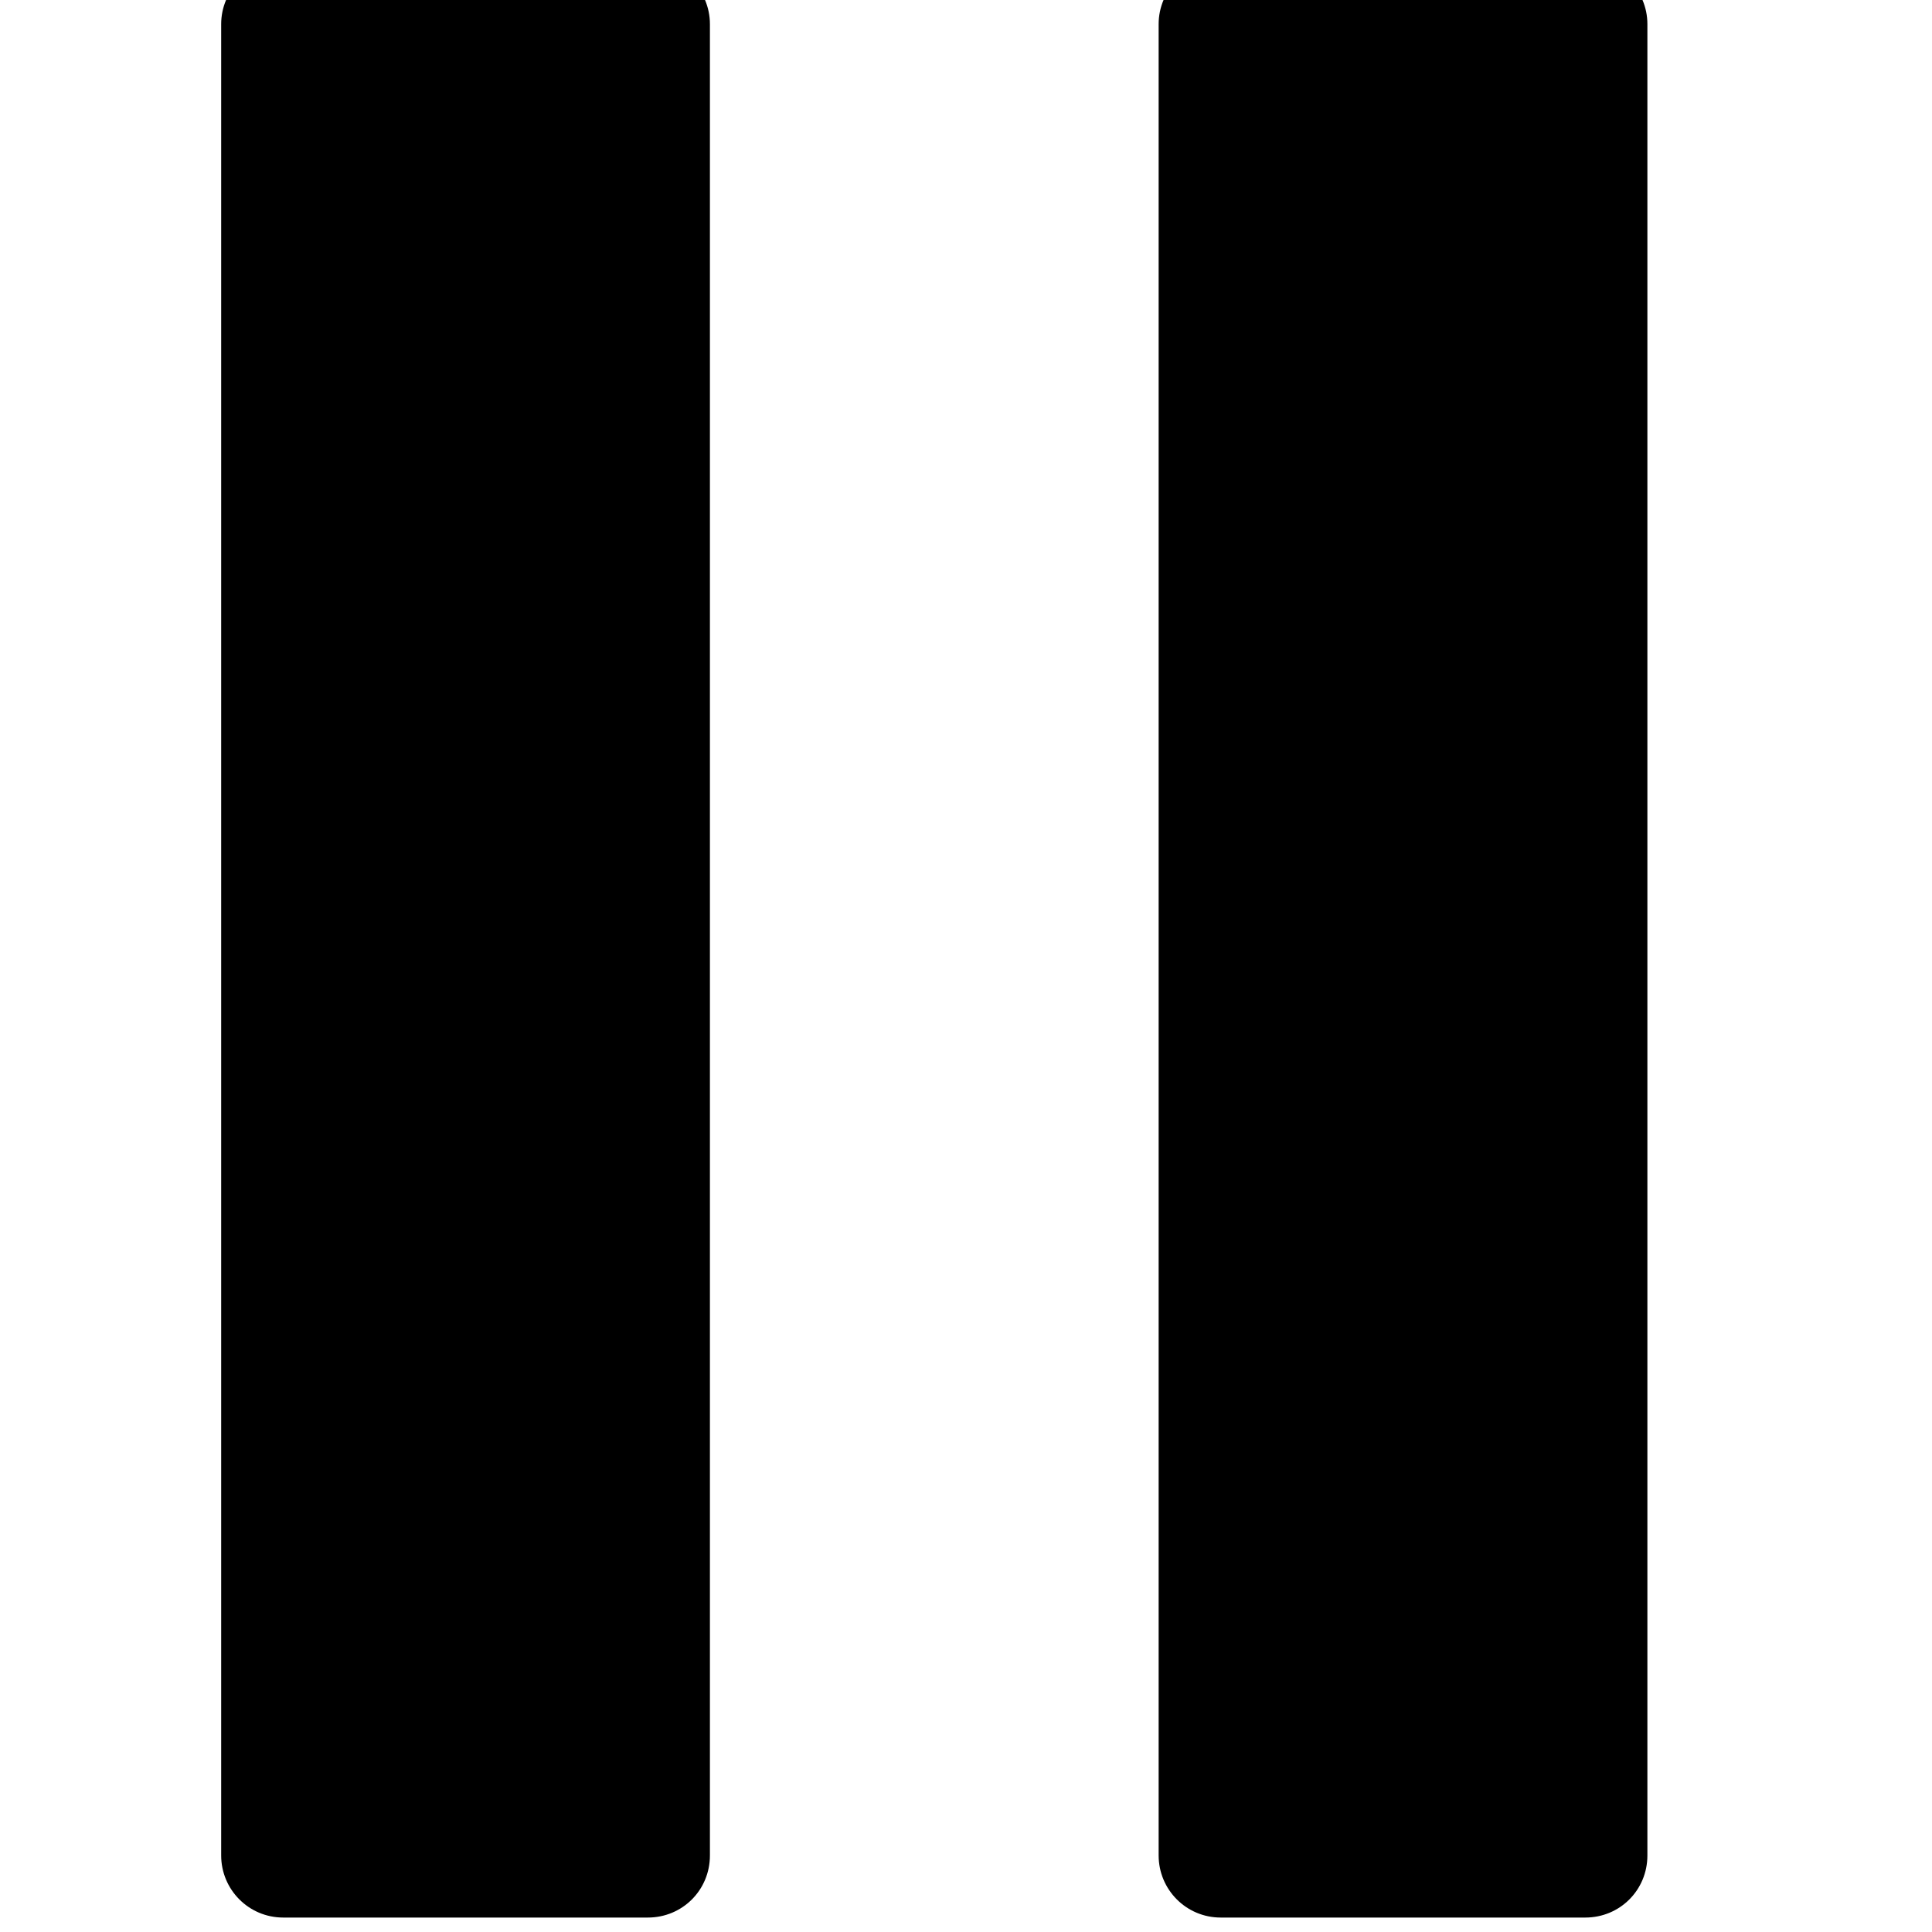
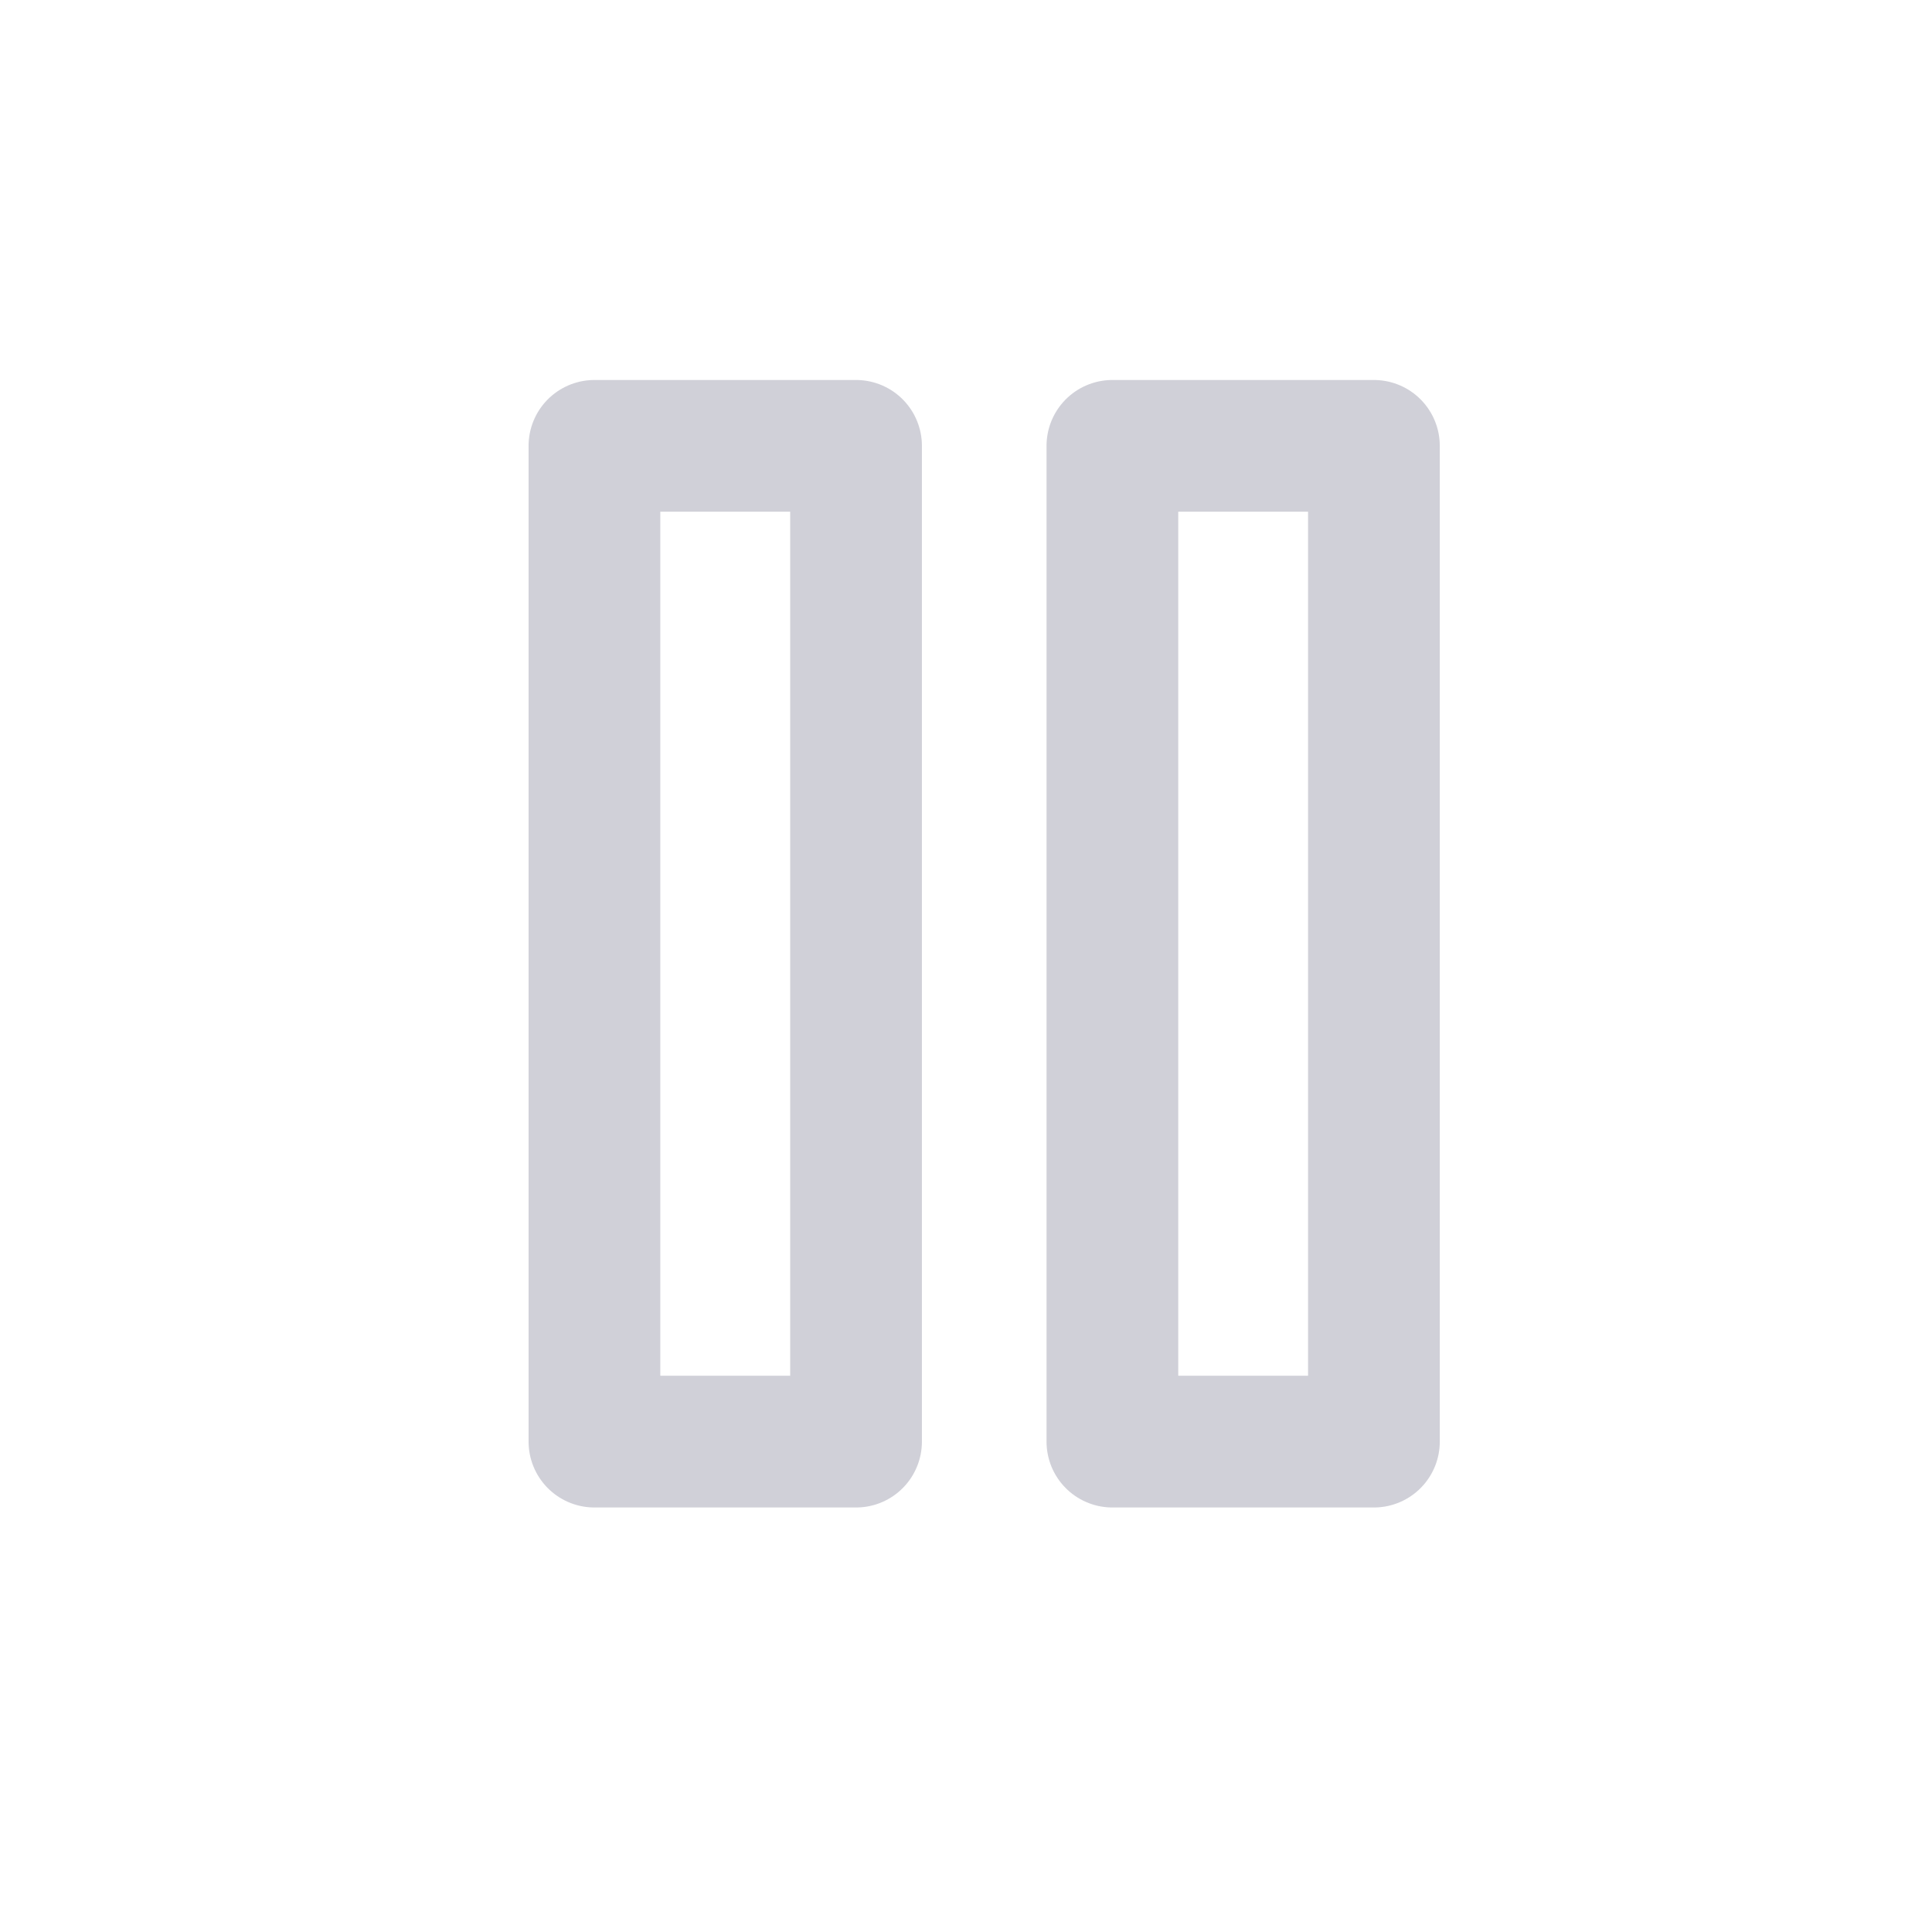
- <svg xmlns="http://www.w3.org/2000/svg" aria-hidden="true" fill="currentColor" height="1em" width="1em" viewBox="64 64 896 896">
-   <g style="transform: scale(25)">
-     <g transform="scale(0.07812)" transform-origin="bottom">
-       <path d="m201.351,473.372l0,-434.865c0,-8.1 -6.528,-14.628 -14.749,-14.628l-86.562,0c-8.221,0 -14.749,6.528 -14.749,14.628l0,434.865c0,8.1 6.528,14.749 14.749,14.749l86.562,0c8.221,0 14.749,-6.528 14.749,-14.749z" />
-       <path d="m423.967,473.372l0,-434.865c0,-8.1 -6.528,-14.628 -14.749,-14.628l-86.562,0c-8.221,0 -14.749,6.528 -14.749,14.628l0,434.865c0,8.1 6.528,14.749 14.749,14.749l86.562,0c8.221,0 14.749,-6.528 14.749,-14.749z" />
-     </g>
-   </g>
+ <svg xmlns="http://www.w3.org/2000/svg" width="22" height="22" viewBox="0 0 22 22" fill="none">
+   <path d="M9.748 5.077H6.769V16.416H9.748V5.077Z" stroke="#D0D0D8" stroke-width="1.5" stroke-linecap="round" stroke-linejoin="round" />
+   <path d="M15.645 5.077H12.667V16.416H15.645V5.077Z" stroke="#D0D0D8" stroke-width="1.5" stroke-linecap="round" stroke-linejoin="round" />
</svg>
